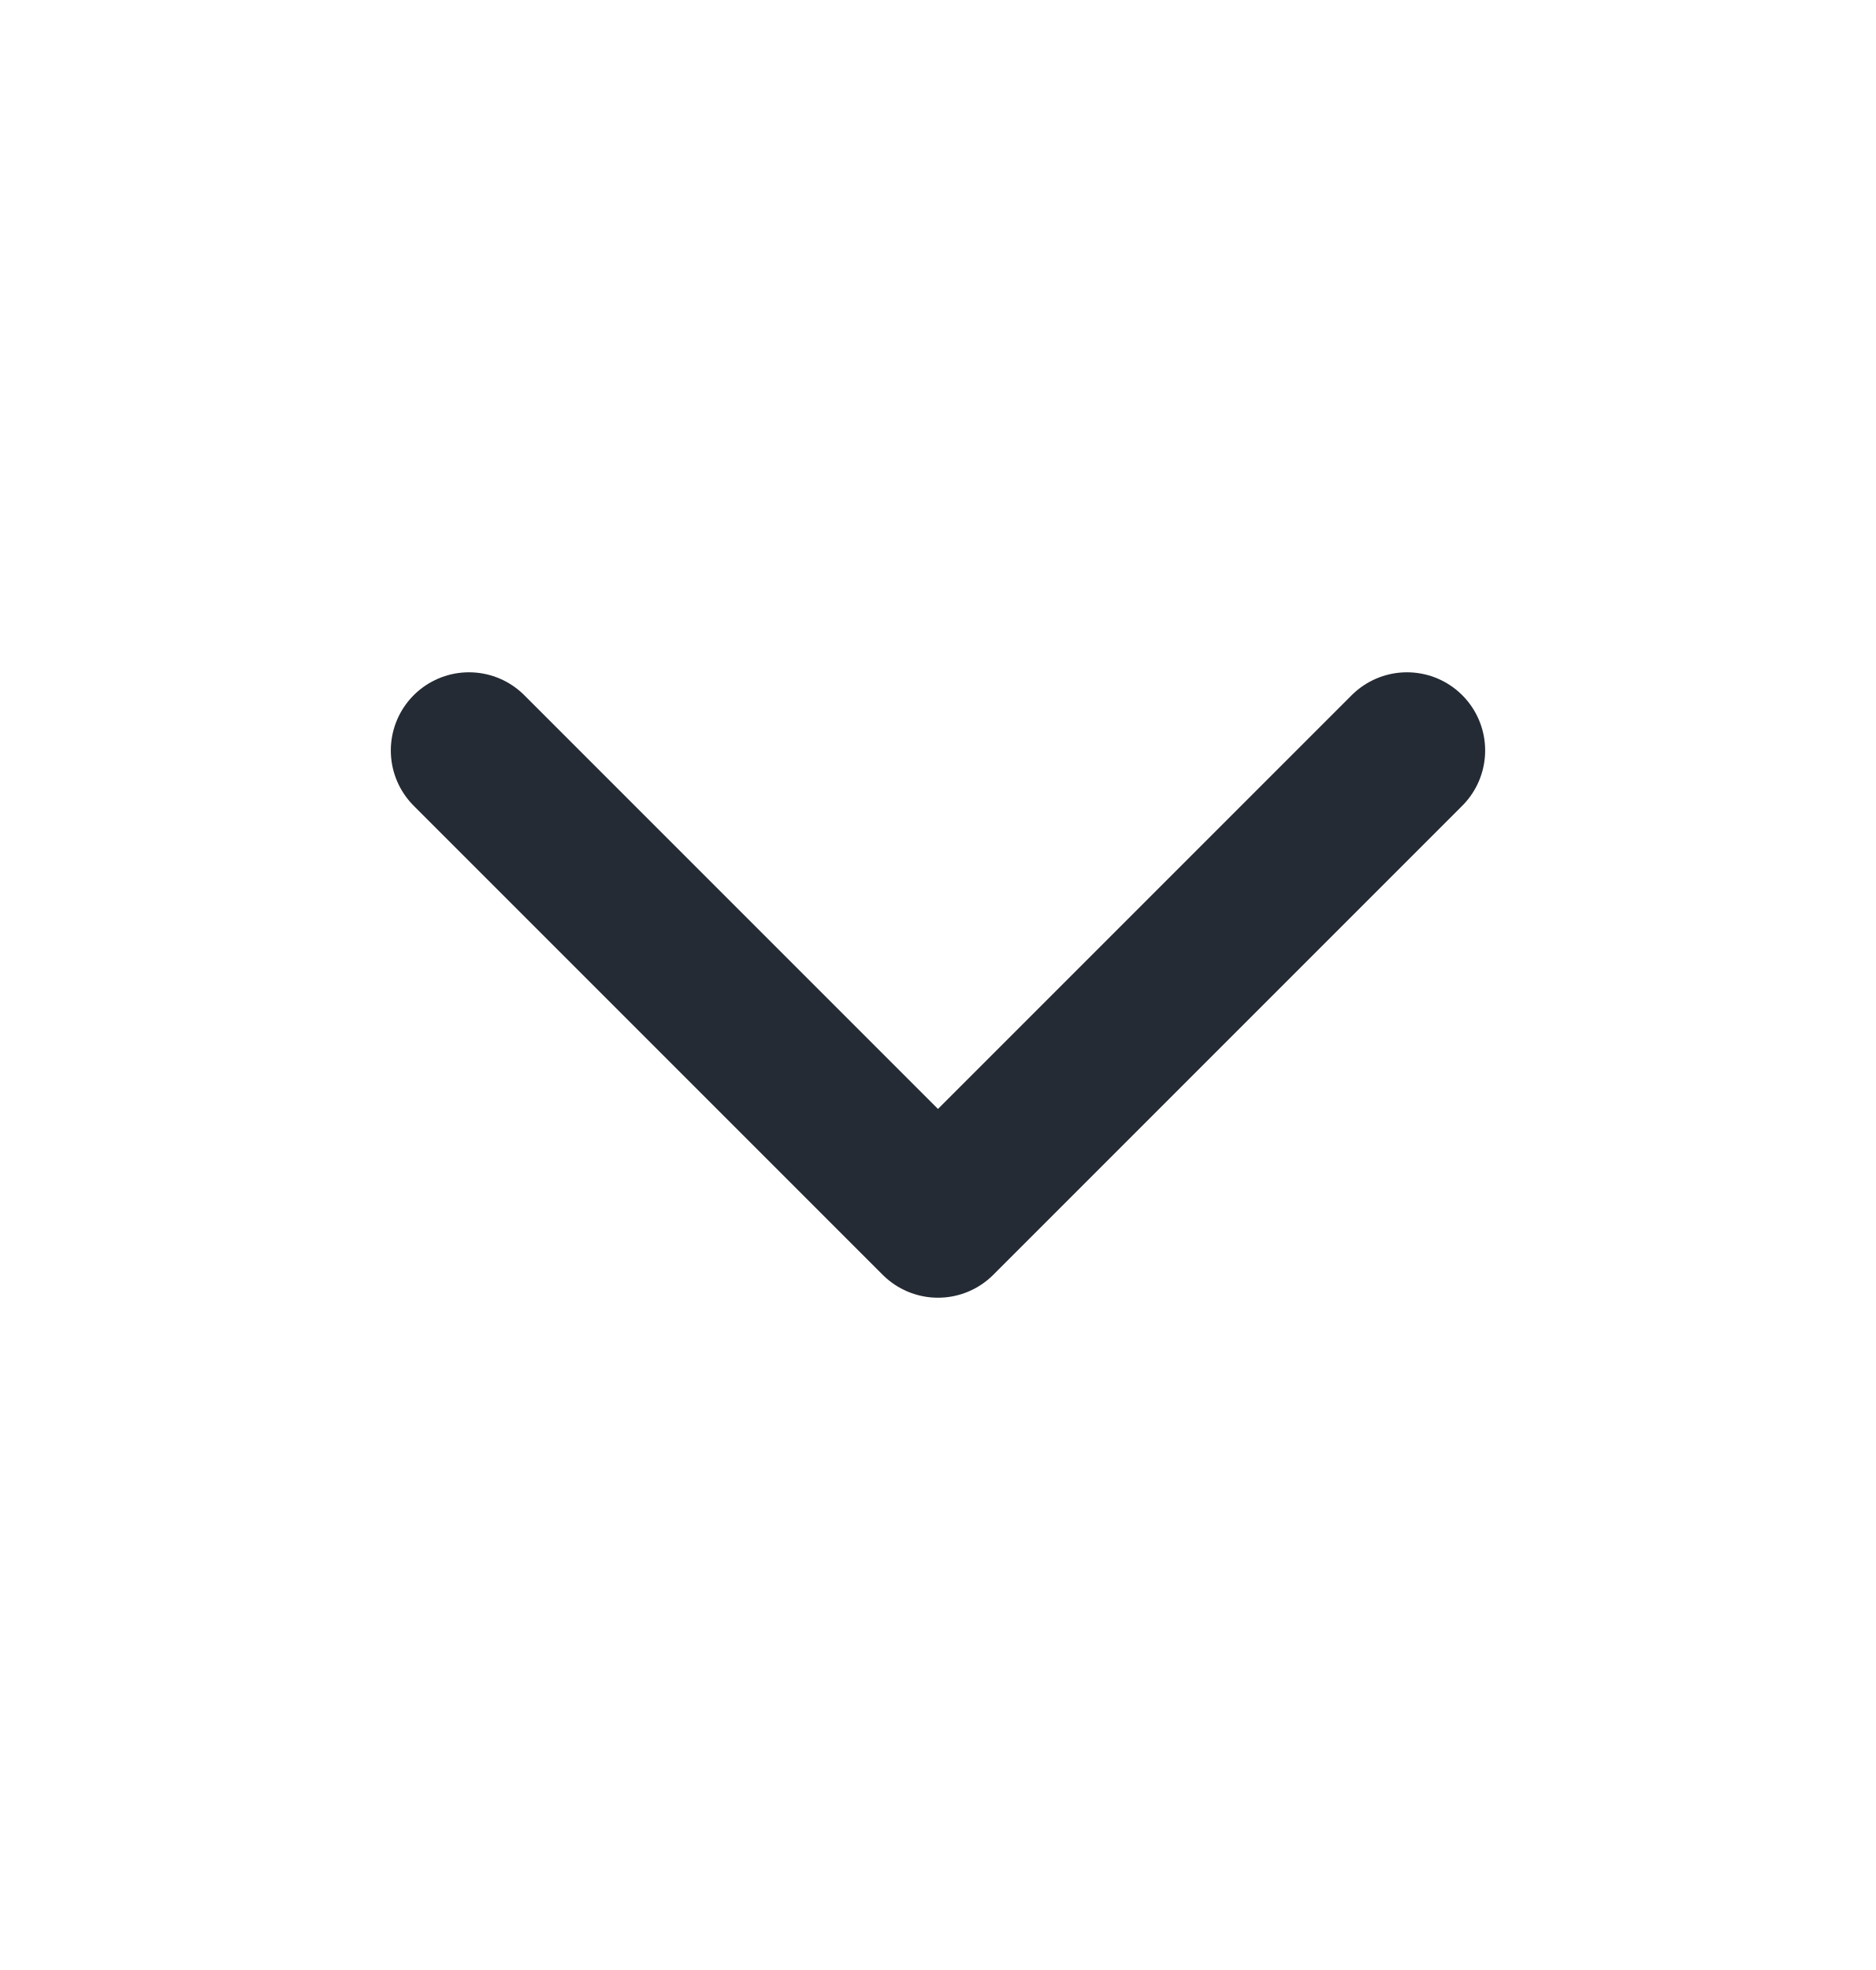
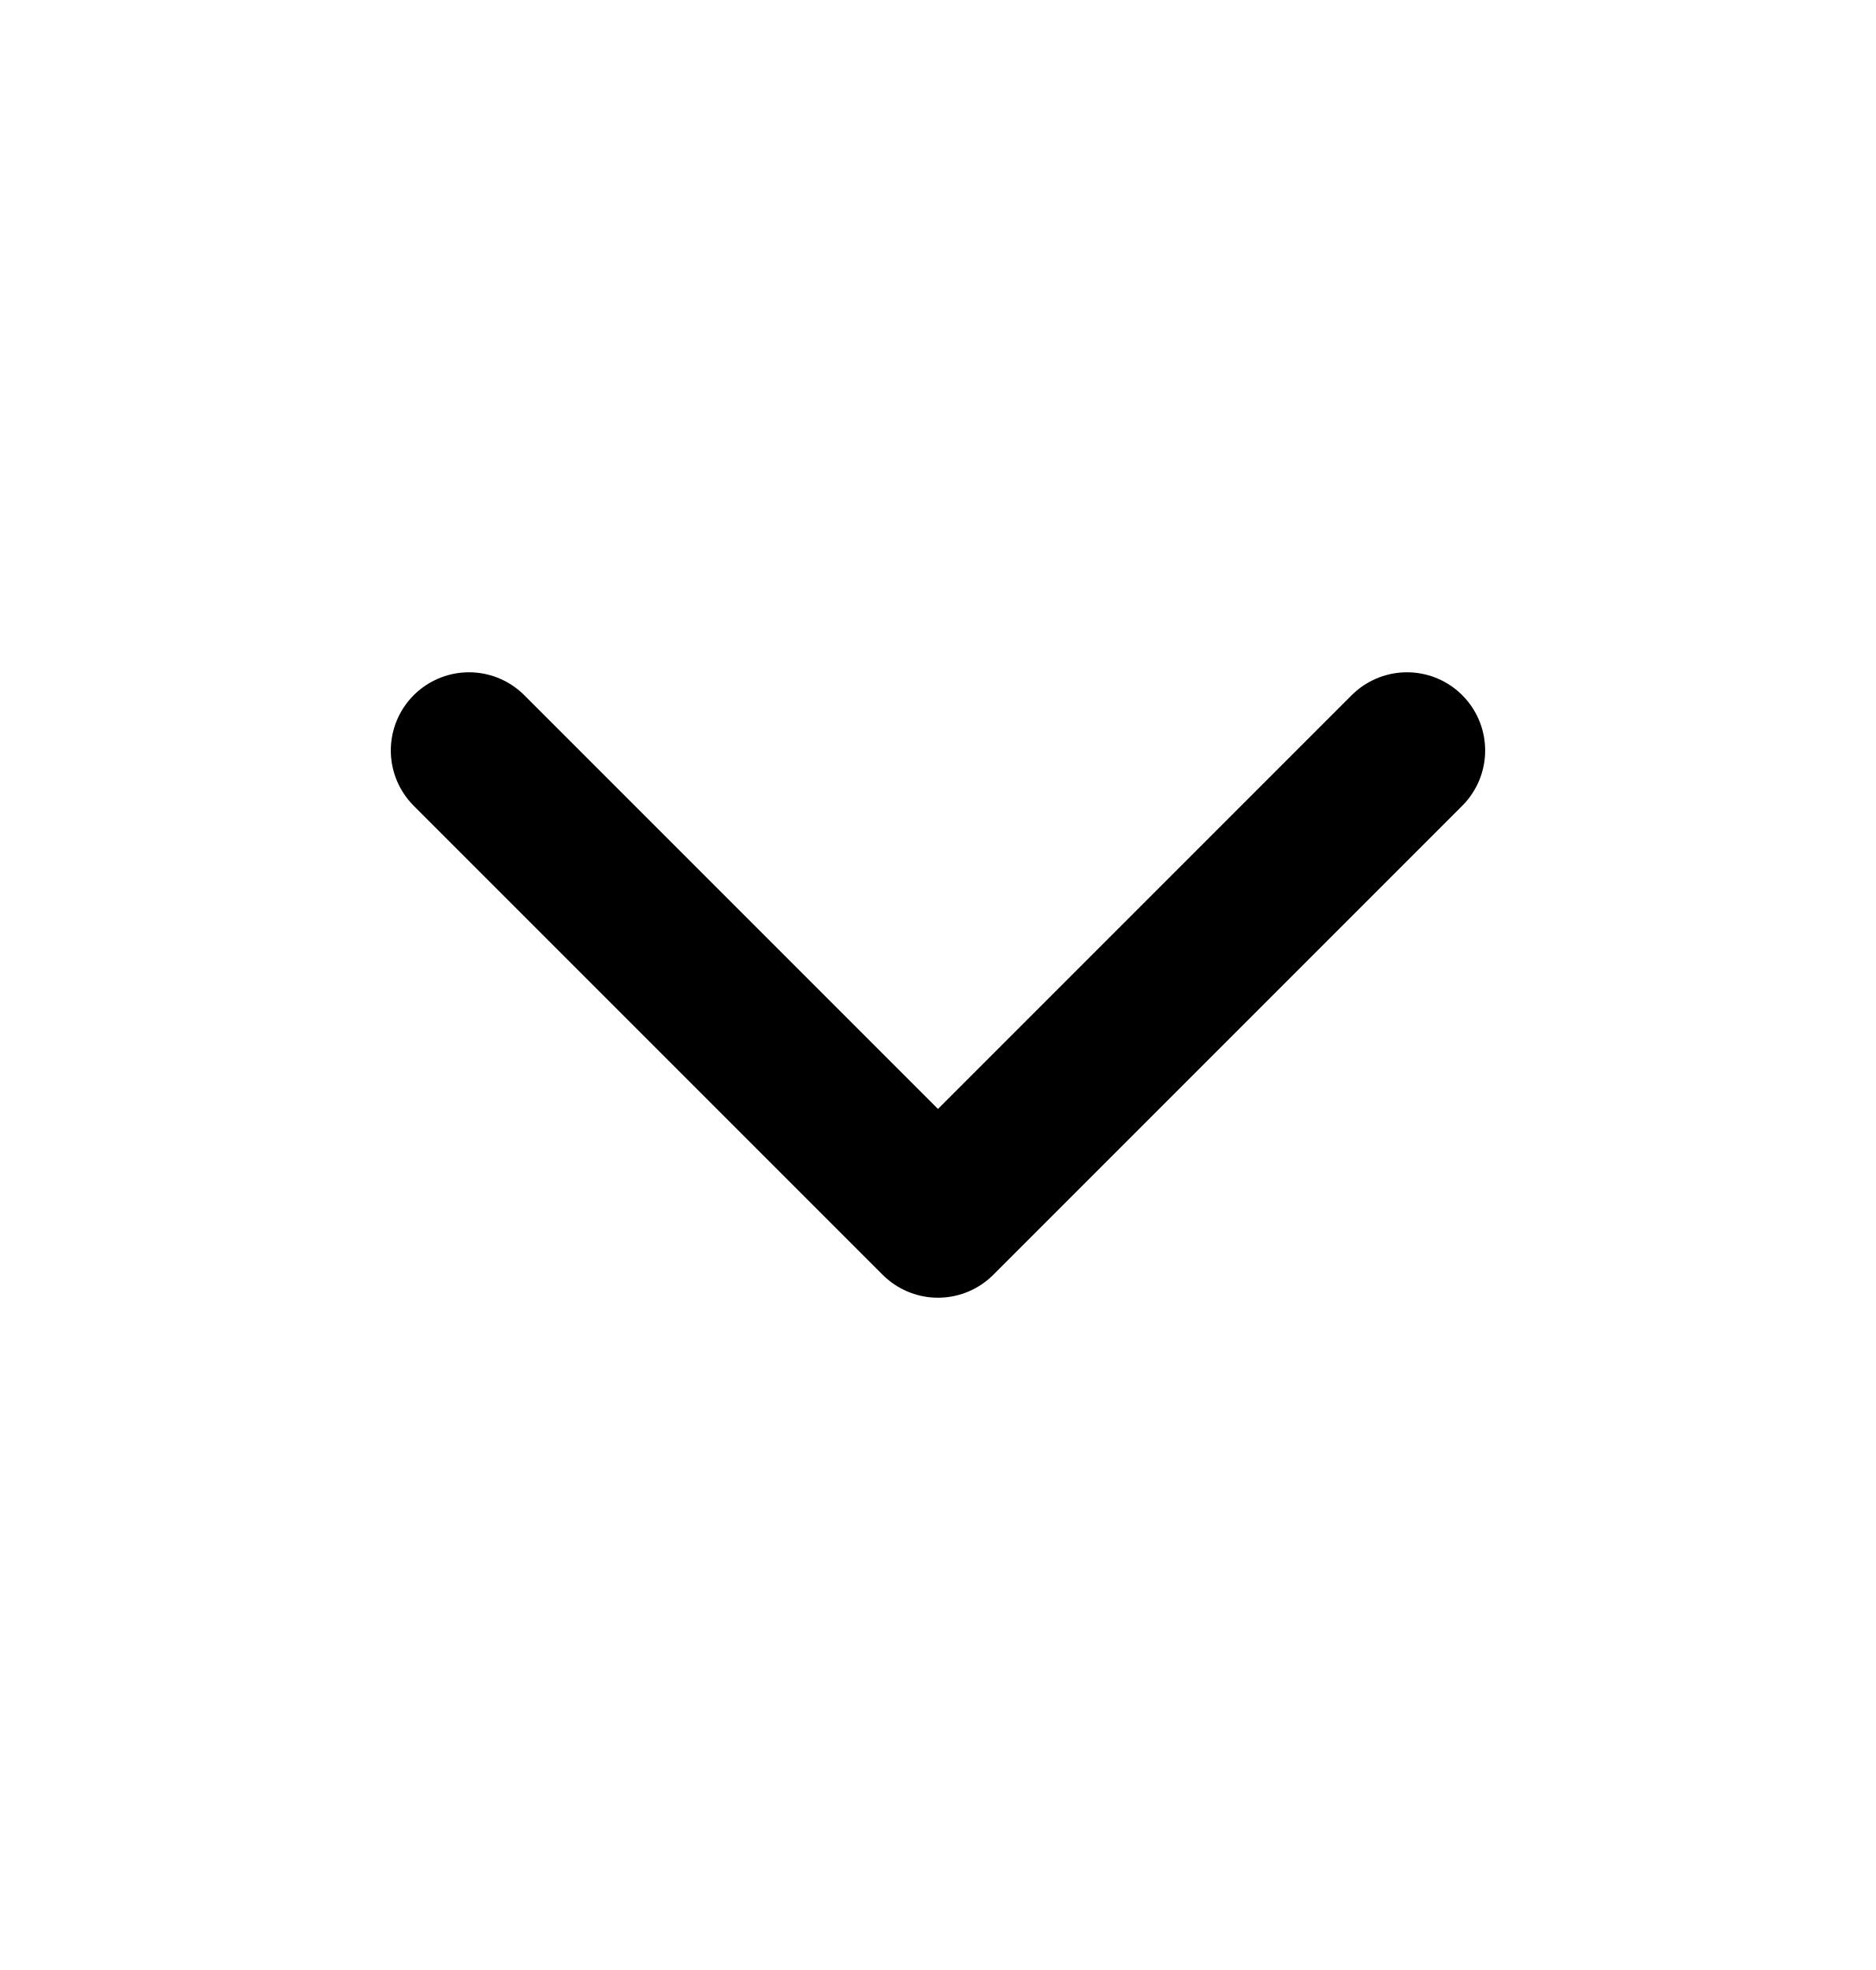
<svg xmlns="http://www.w3.org/2000/svg" width="20" height="21" viewBox="0 0 20 21" fill="none">
-   <path d="M5 8L10 13L15 8" stroke="#252B34" stroke-width="1.667" stroke-linecap="round" stroke-linejoin="round" />
+   <path d="M5 8L10 13L15 8" stroke="black" stroke-width="1.667" stroke-linecap="round" stroke-linejoin="round" />
</svg>
